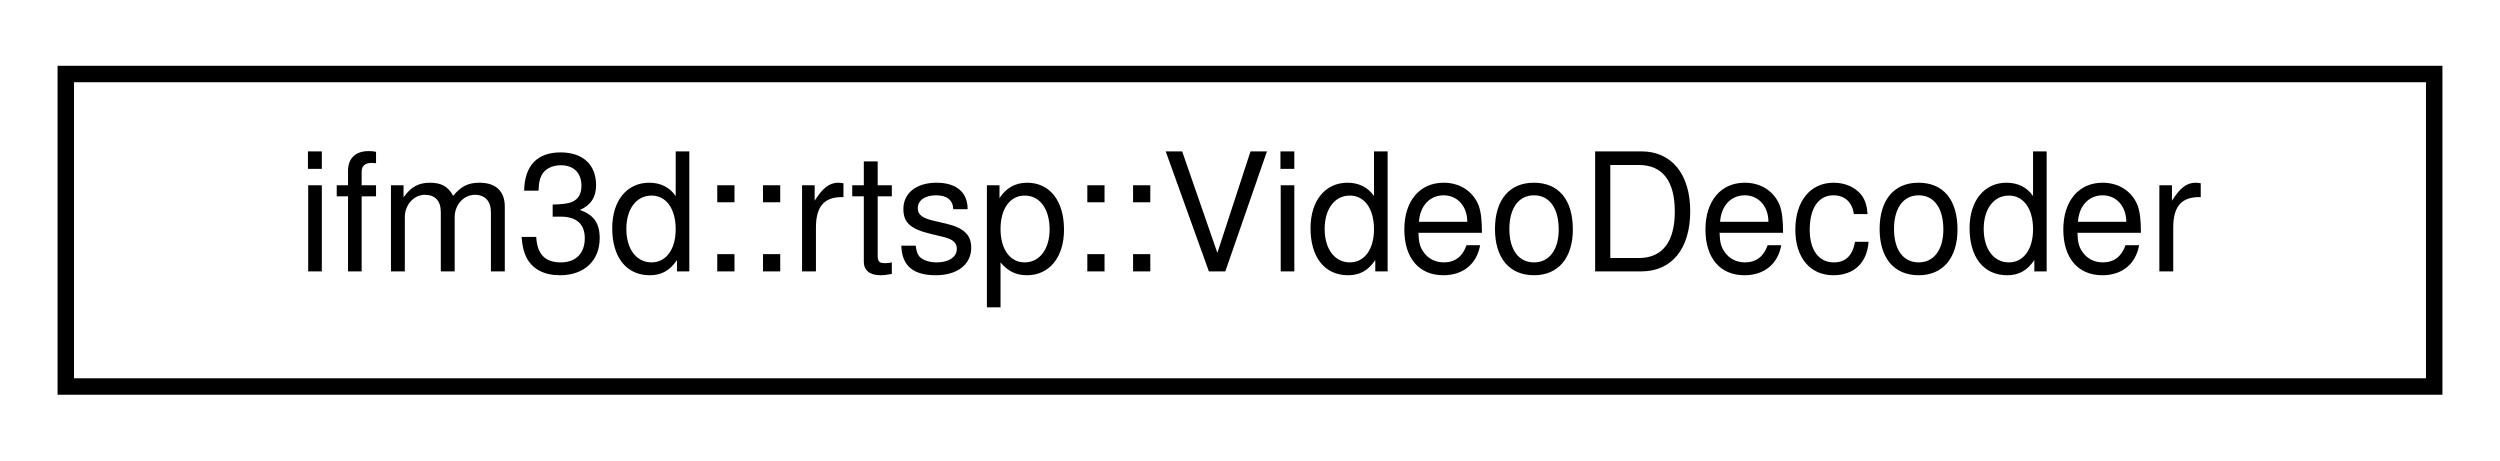
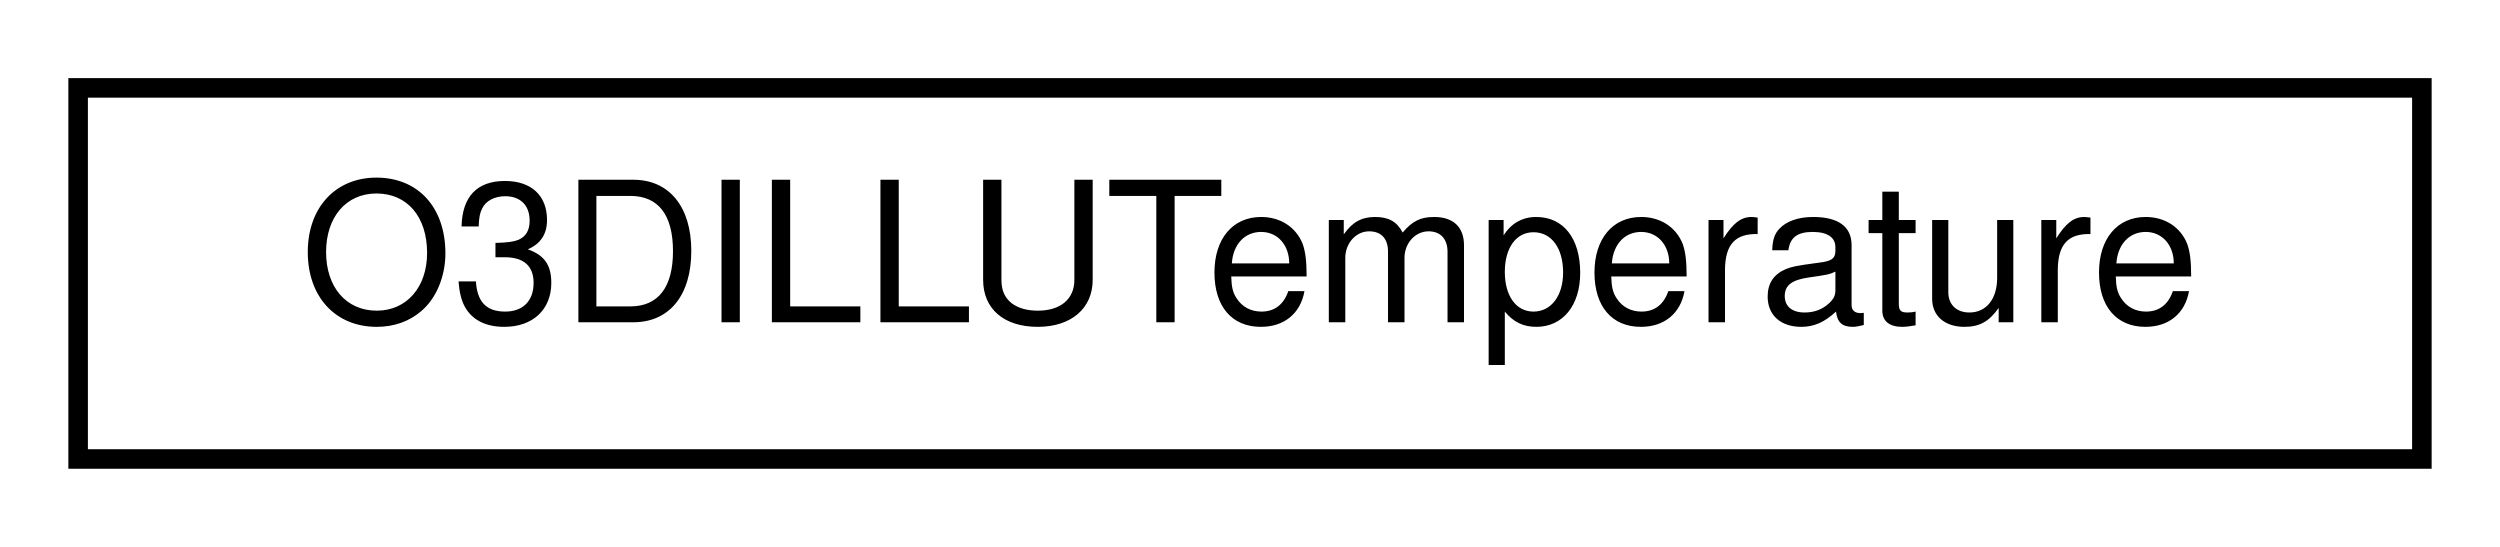
- <svg xmlns="http://www.w3.org/2000/svg" xmlns:xlink="http://www.w3.org/1999/xlink" width="152pt" height="28pt" viewBox="0.00 0.00 152.00 28.00">
+ <svg xmlns="http://www.w3.org/2000/svg" xmlns:xlink="http://www.w3.org/1999/xlink" width="128pt" height="28pt" viewBox="0.00 0.00 128.00 28.00">
  <g id="graph0" class="graph" transform="scale(1 1) rotate(0) translate(4 24)">
    <g id="node1" class="node">
      <g id="a_node1">
-         <a xlink:href="classifm3d_1_1rtsp_1_1VideoDecoder.html" target="_top" xlink:title="Abstract H.264 (etc.) video decoder.">
-           <polygon fill="none" stroke="black" points="0,-0.5 0,-19.5 144,-19.5 144,-0.5 0,-0.5" />
-           <text text-anchor="middle" x="72" y="-7.5" font-family="Helvetica,sans-Serif" font-size="10.00">ifm3d::rtsp::VideoDecoder</text>
+         <a xlink:href="classifm3d_1_1O3DILLUTemperature.html" target="_top" xlink:title=" ">
+           <polygon fill="none" stroke="black" points="0,-0.5 0,-19.5 120,-19.5 120,-0.5 0,-0.5" />
+           <text text-anchor="middle" x="60" y="-7.5" font-family="Helvetica,sans-Serif" font-size="10.00">O3DILLUTemperature</text>
        </a>
      </g>
    </g>
  </g>
</svg>
